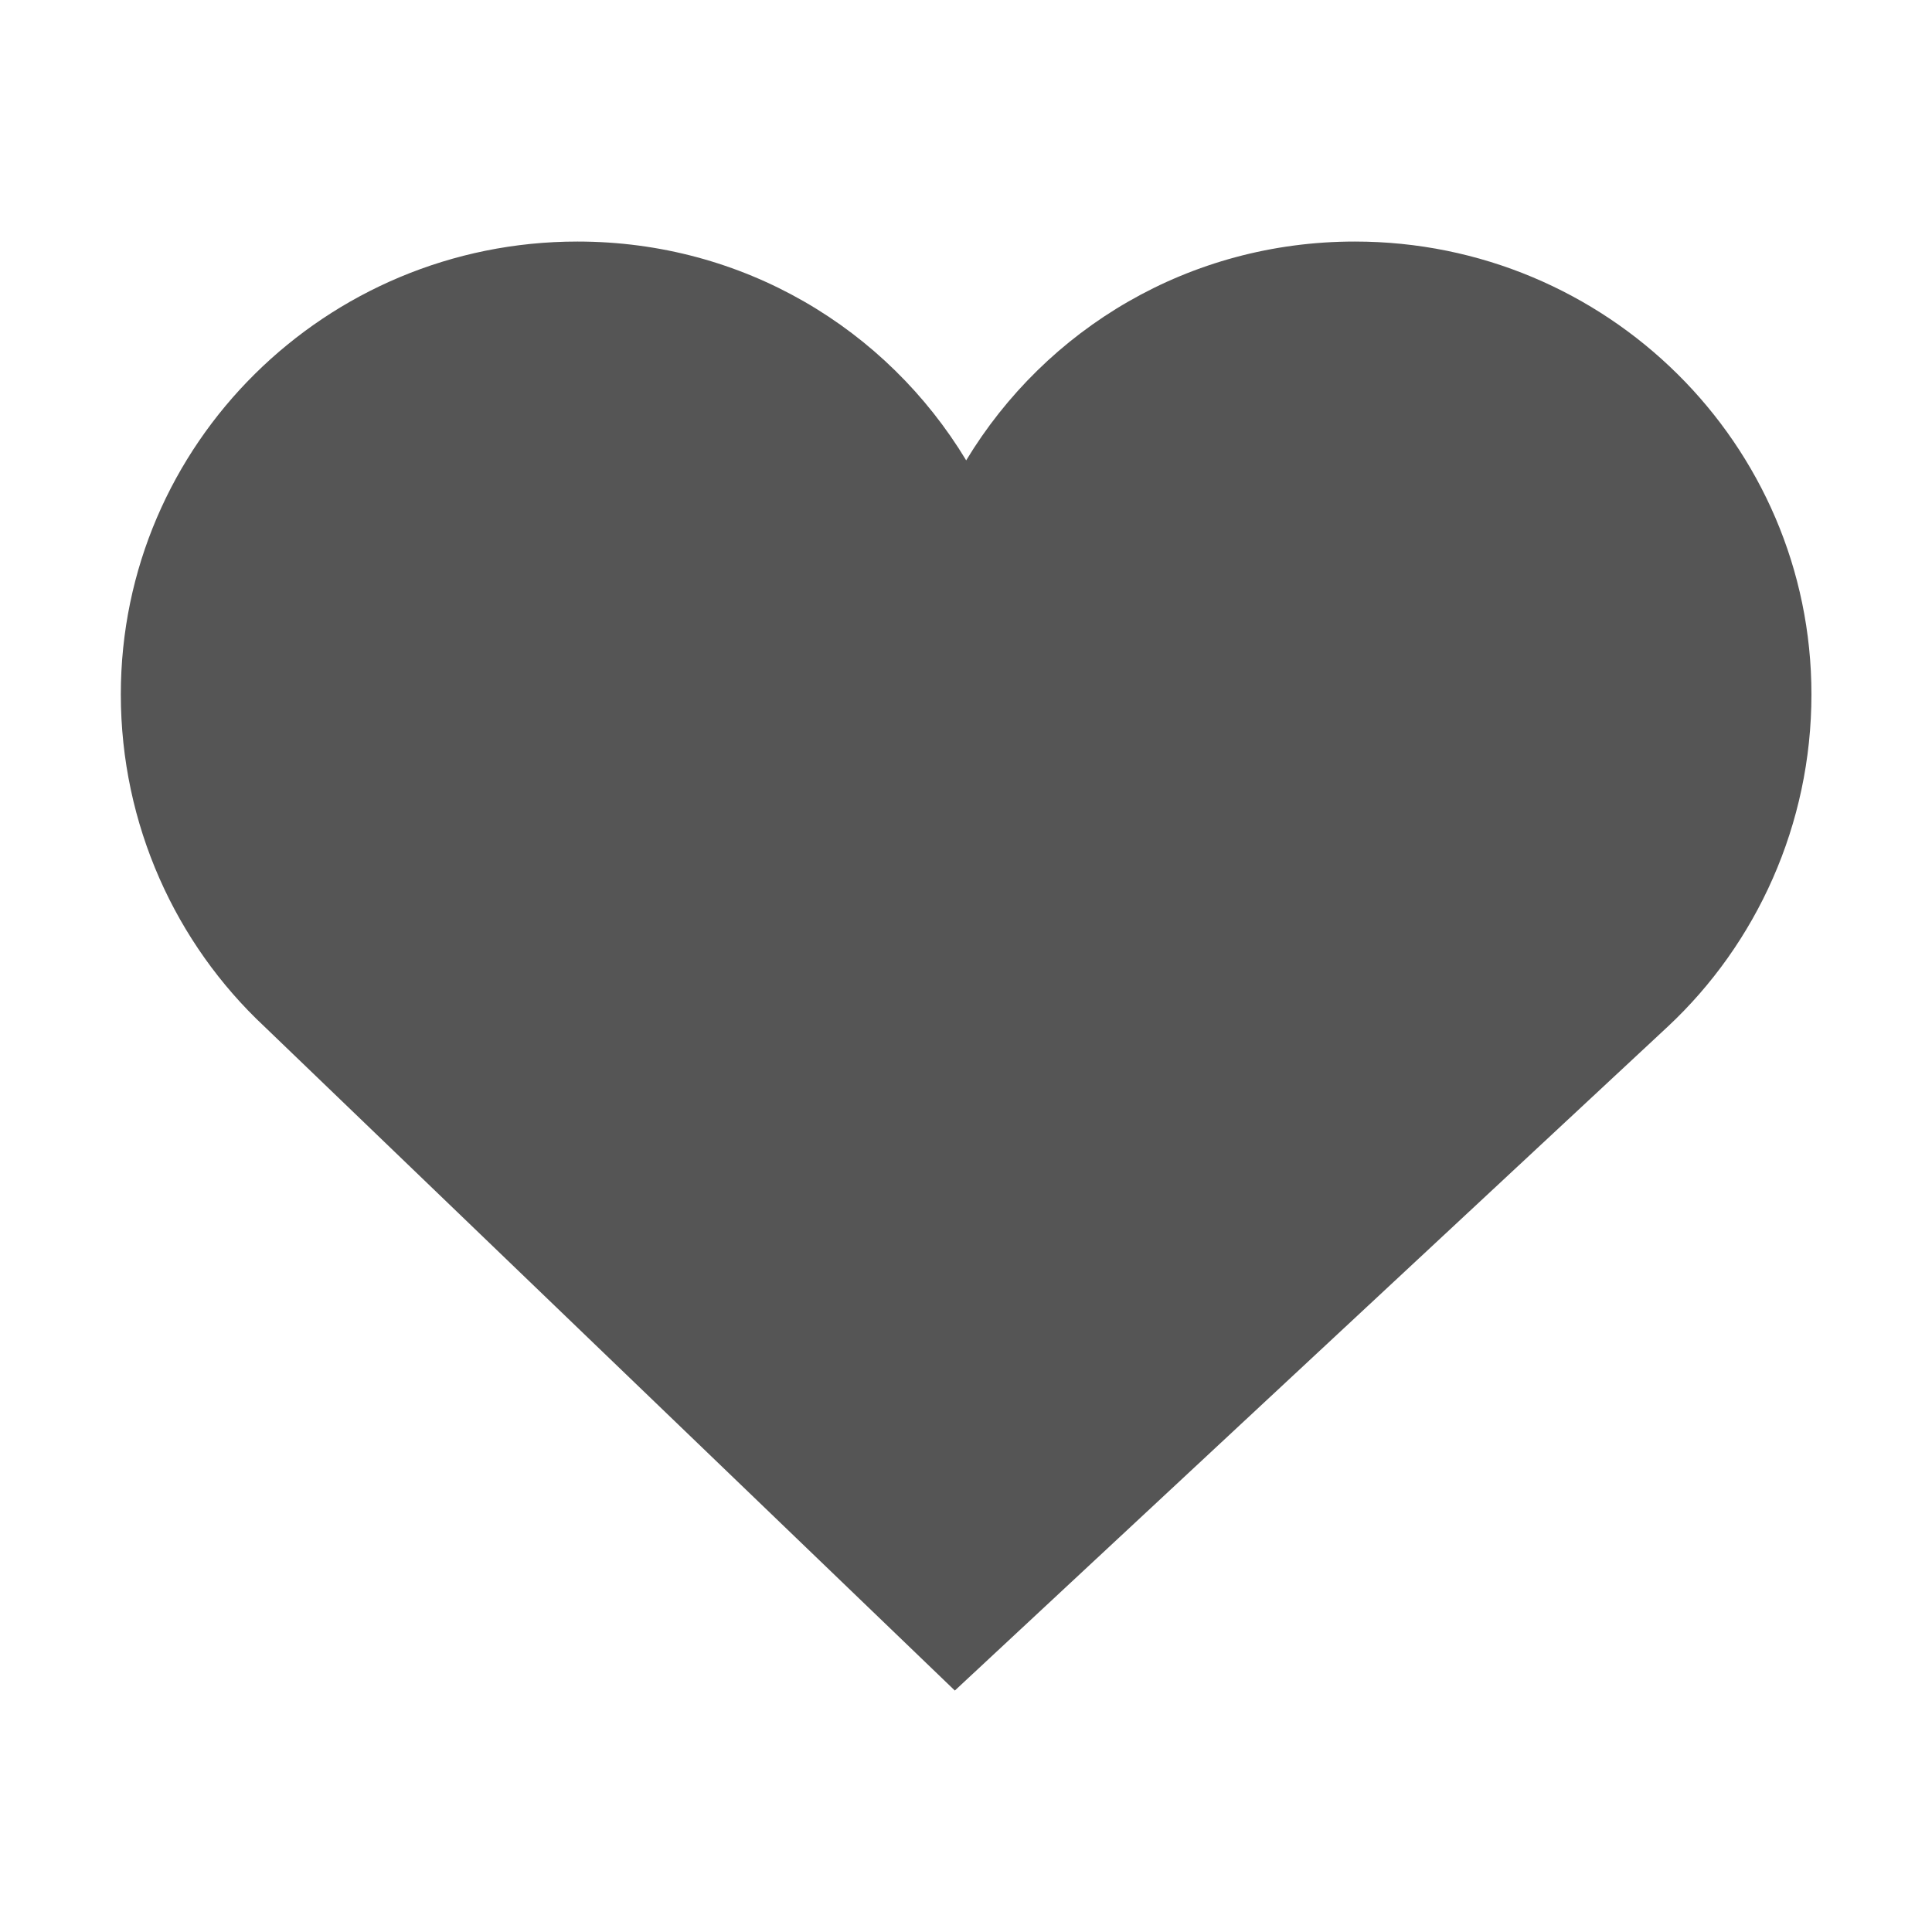
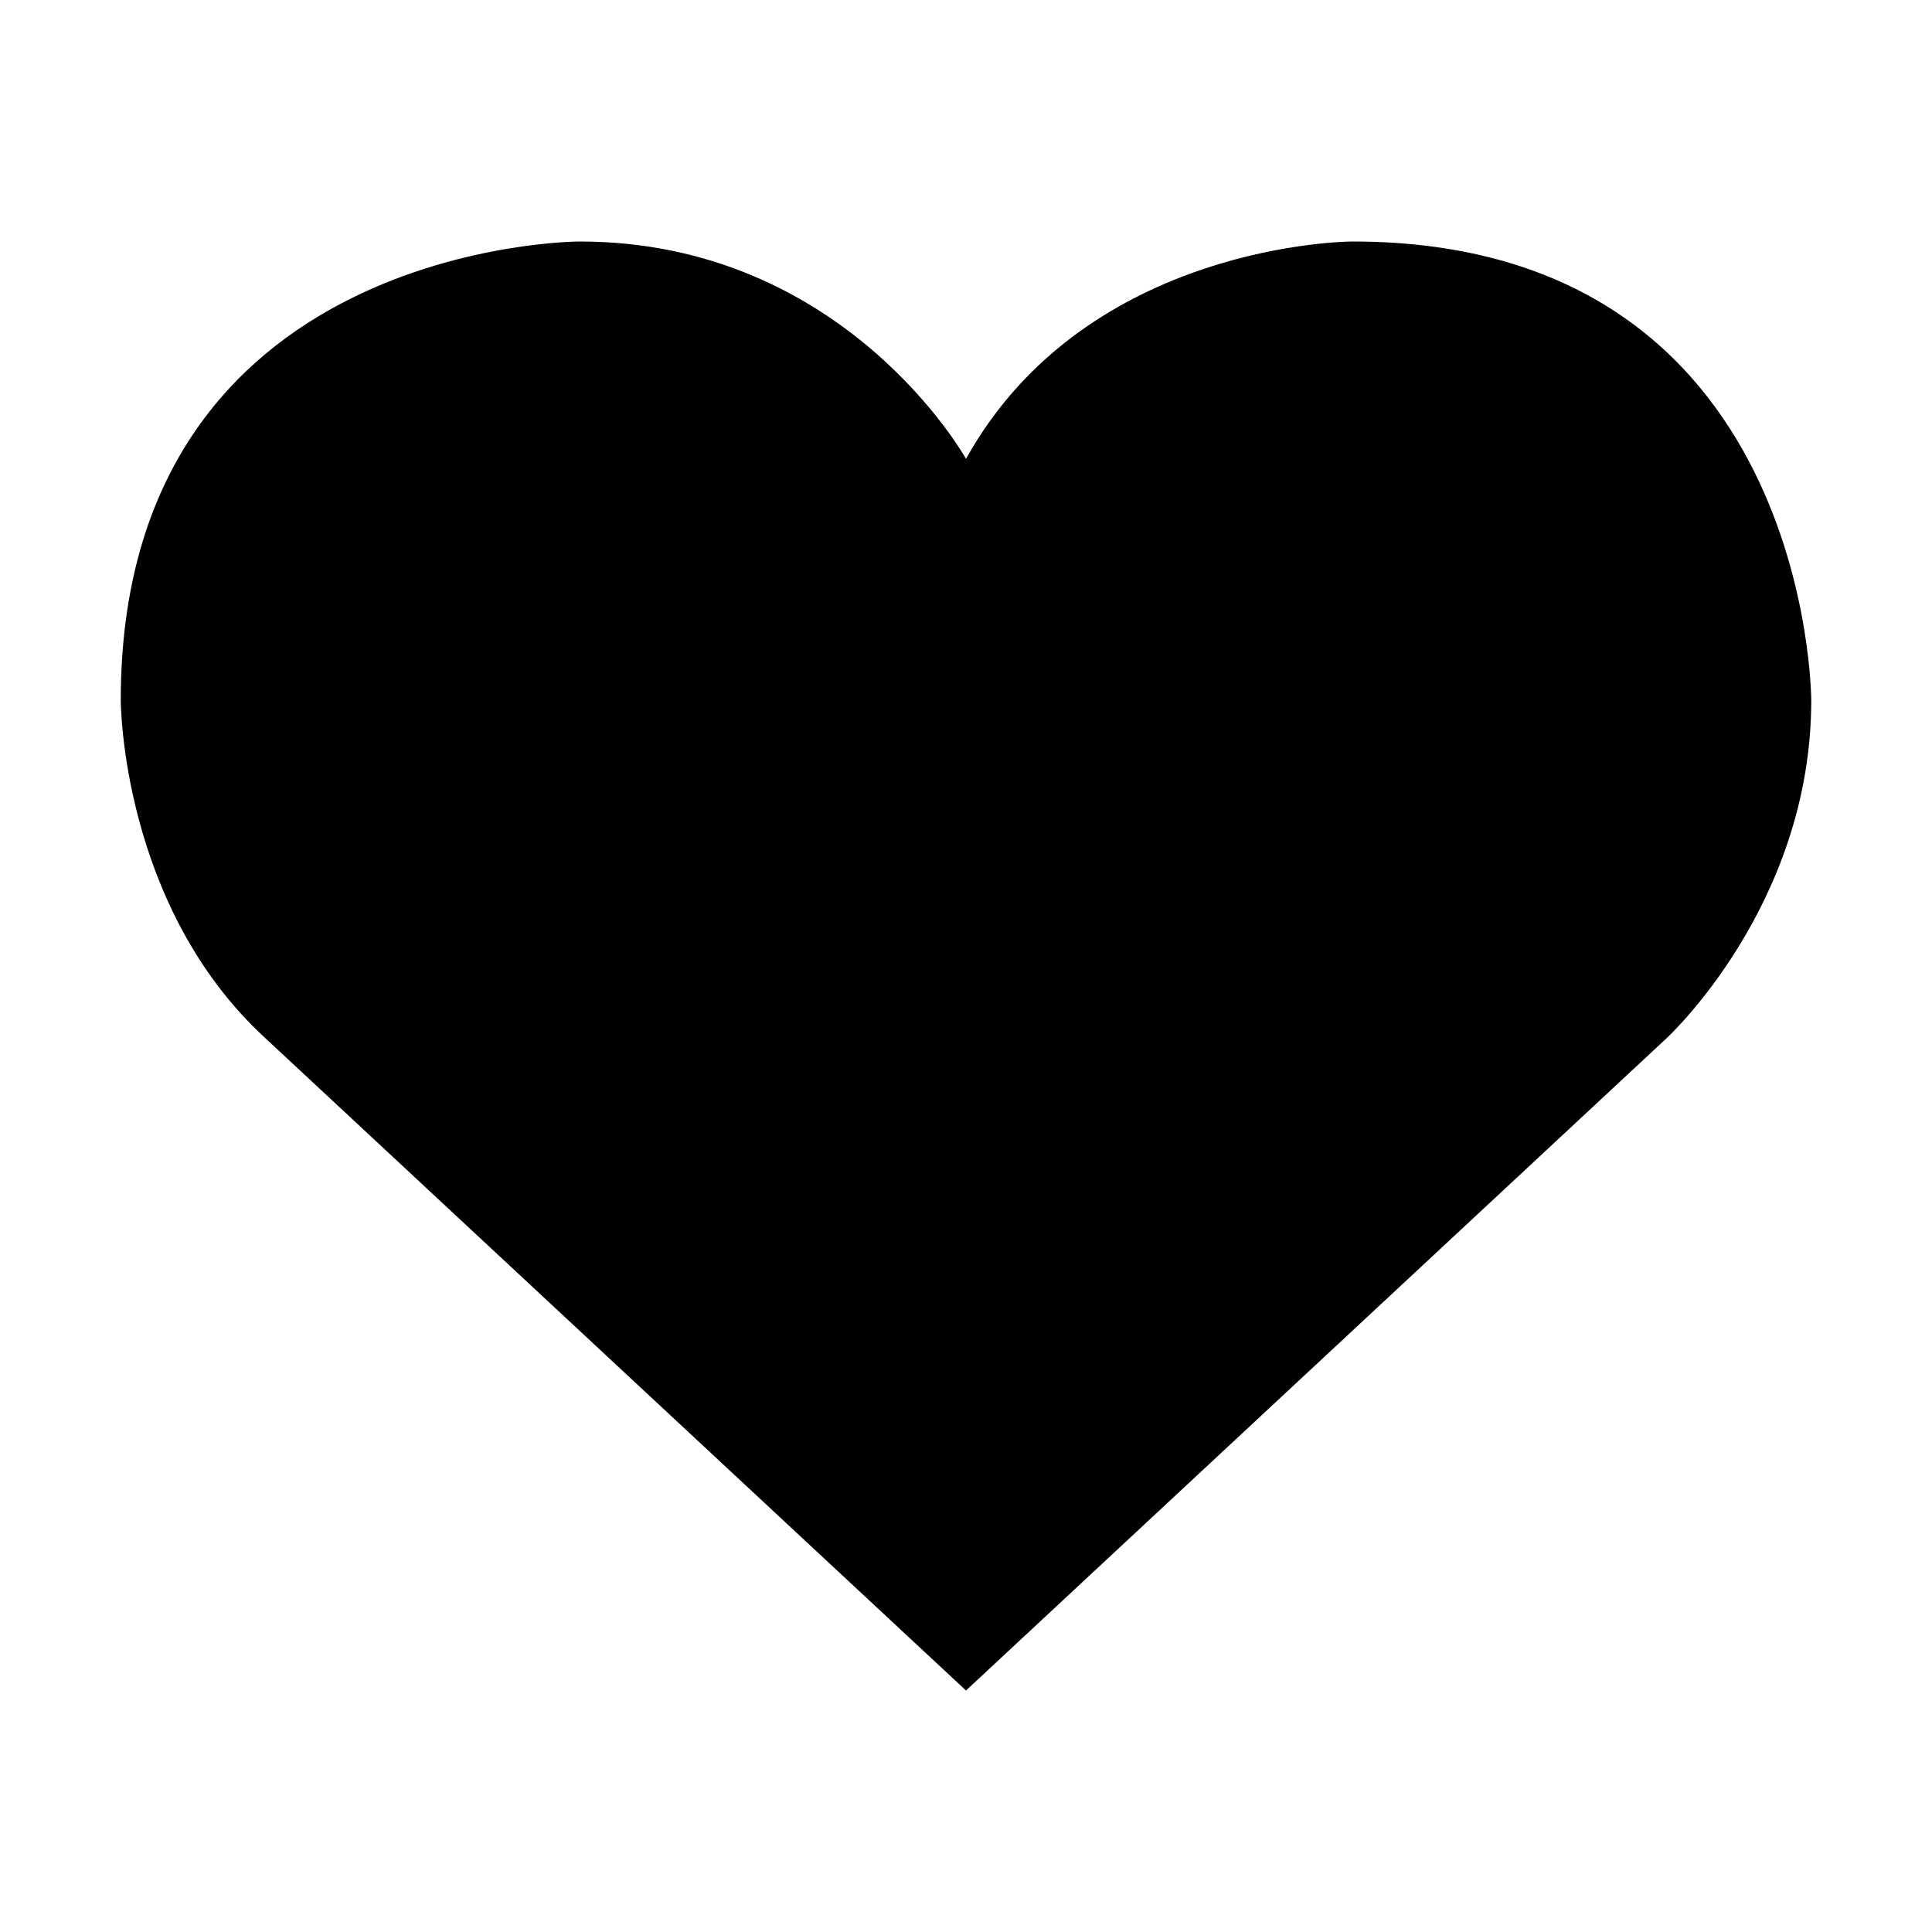
- <svg xmlns="http://www.w3.org/2000/svg" xmlns:ns1="http://www.openswatchbook.org/uri/2009/osb" height="16" id="svg7384" style="enable-background:new" version="1.1" width="16">
-   <defs id="defs7386">
-     <linearGradient id="linearGradient5606" ns1:paint="solid">
-       <stop id="stop5608" offset="0" style="stop-color:#000000;stop-opacity:1;" />
-     </linearGradient>
-     <filter color-interpolation-filters="sRGB" id="filter7554">
-       <feBlend id="feBlend7556" in2="BackgroundImage" mode="darken" />
-     </filter>
-   </defs>
-   <g id="layer9" style="display:inline" transform="translate(-665.0004,227.0034)" />
-   <g id="layer10" style="display:inline;filter:url(#filter7554)" transform="translate(-665.0004,227.0034)" />
-   <g id="layer1" style="display:inline" transform="translate(-424.0002,-389.9966)" />
-   <g id="layer14" style="display:inline" transform="translate(-665.0004,227.0034)" />
-   <g id="layer15" style="display:inline" transform="translate(-665.0004,227.0034)">
-     <path d="m 669.782,-225.003 c -2.082,0 -3.781,1.675 -3.781,3.75 0,1.08 0.456,2.065 1.188,2.75 l 5.719,5.5 5.906,-5.5 c 0.732,-0.685 1.188,-1.67 1.188,-2.75 0,-2.075 -1.699,-3.75 -3.781,-3.75 -1.371,0 -2.559,0.721 -3.219,1.812 -0.659,-1.091 -1.847,-1.812 -3.219,-1.812 z" id="path4" style="fill:#555555;fill-opacity:1;stroke:none" />
-   </g>
-   <g id="g71291" style="display:inline" transform="translate(-665.0004,227.0034)" />
-   <g id="layer2" style="display:inline" transform="translate(-424.0002,-239.9966)" />
-   <g id="g6058" style="display:inline" transform="translate(-424.0002,-239.9966)" />
-   <g id="layer12" style="display:inline" transform="translate(-665.0004,227.0034)" />
+ <svg xmlns="http://www.w3.org/2000/svg" height="16" width="16">
+   <path d="m4.8 2s-3.8 0-3.8 3.8c0 0 0 1.7 1.2 2.8l5.8 5.4 5.8-5.4s1.2-1.1 1.2-2.8c0 0 0-3.8-3.8-3.8 0 0-2.2 0-3.2 1.8 0 0-1-1.8-3.2-1.8z" />
</svg>
